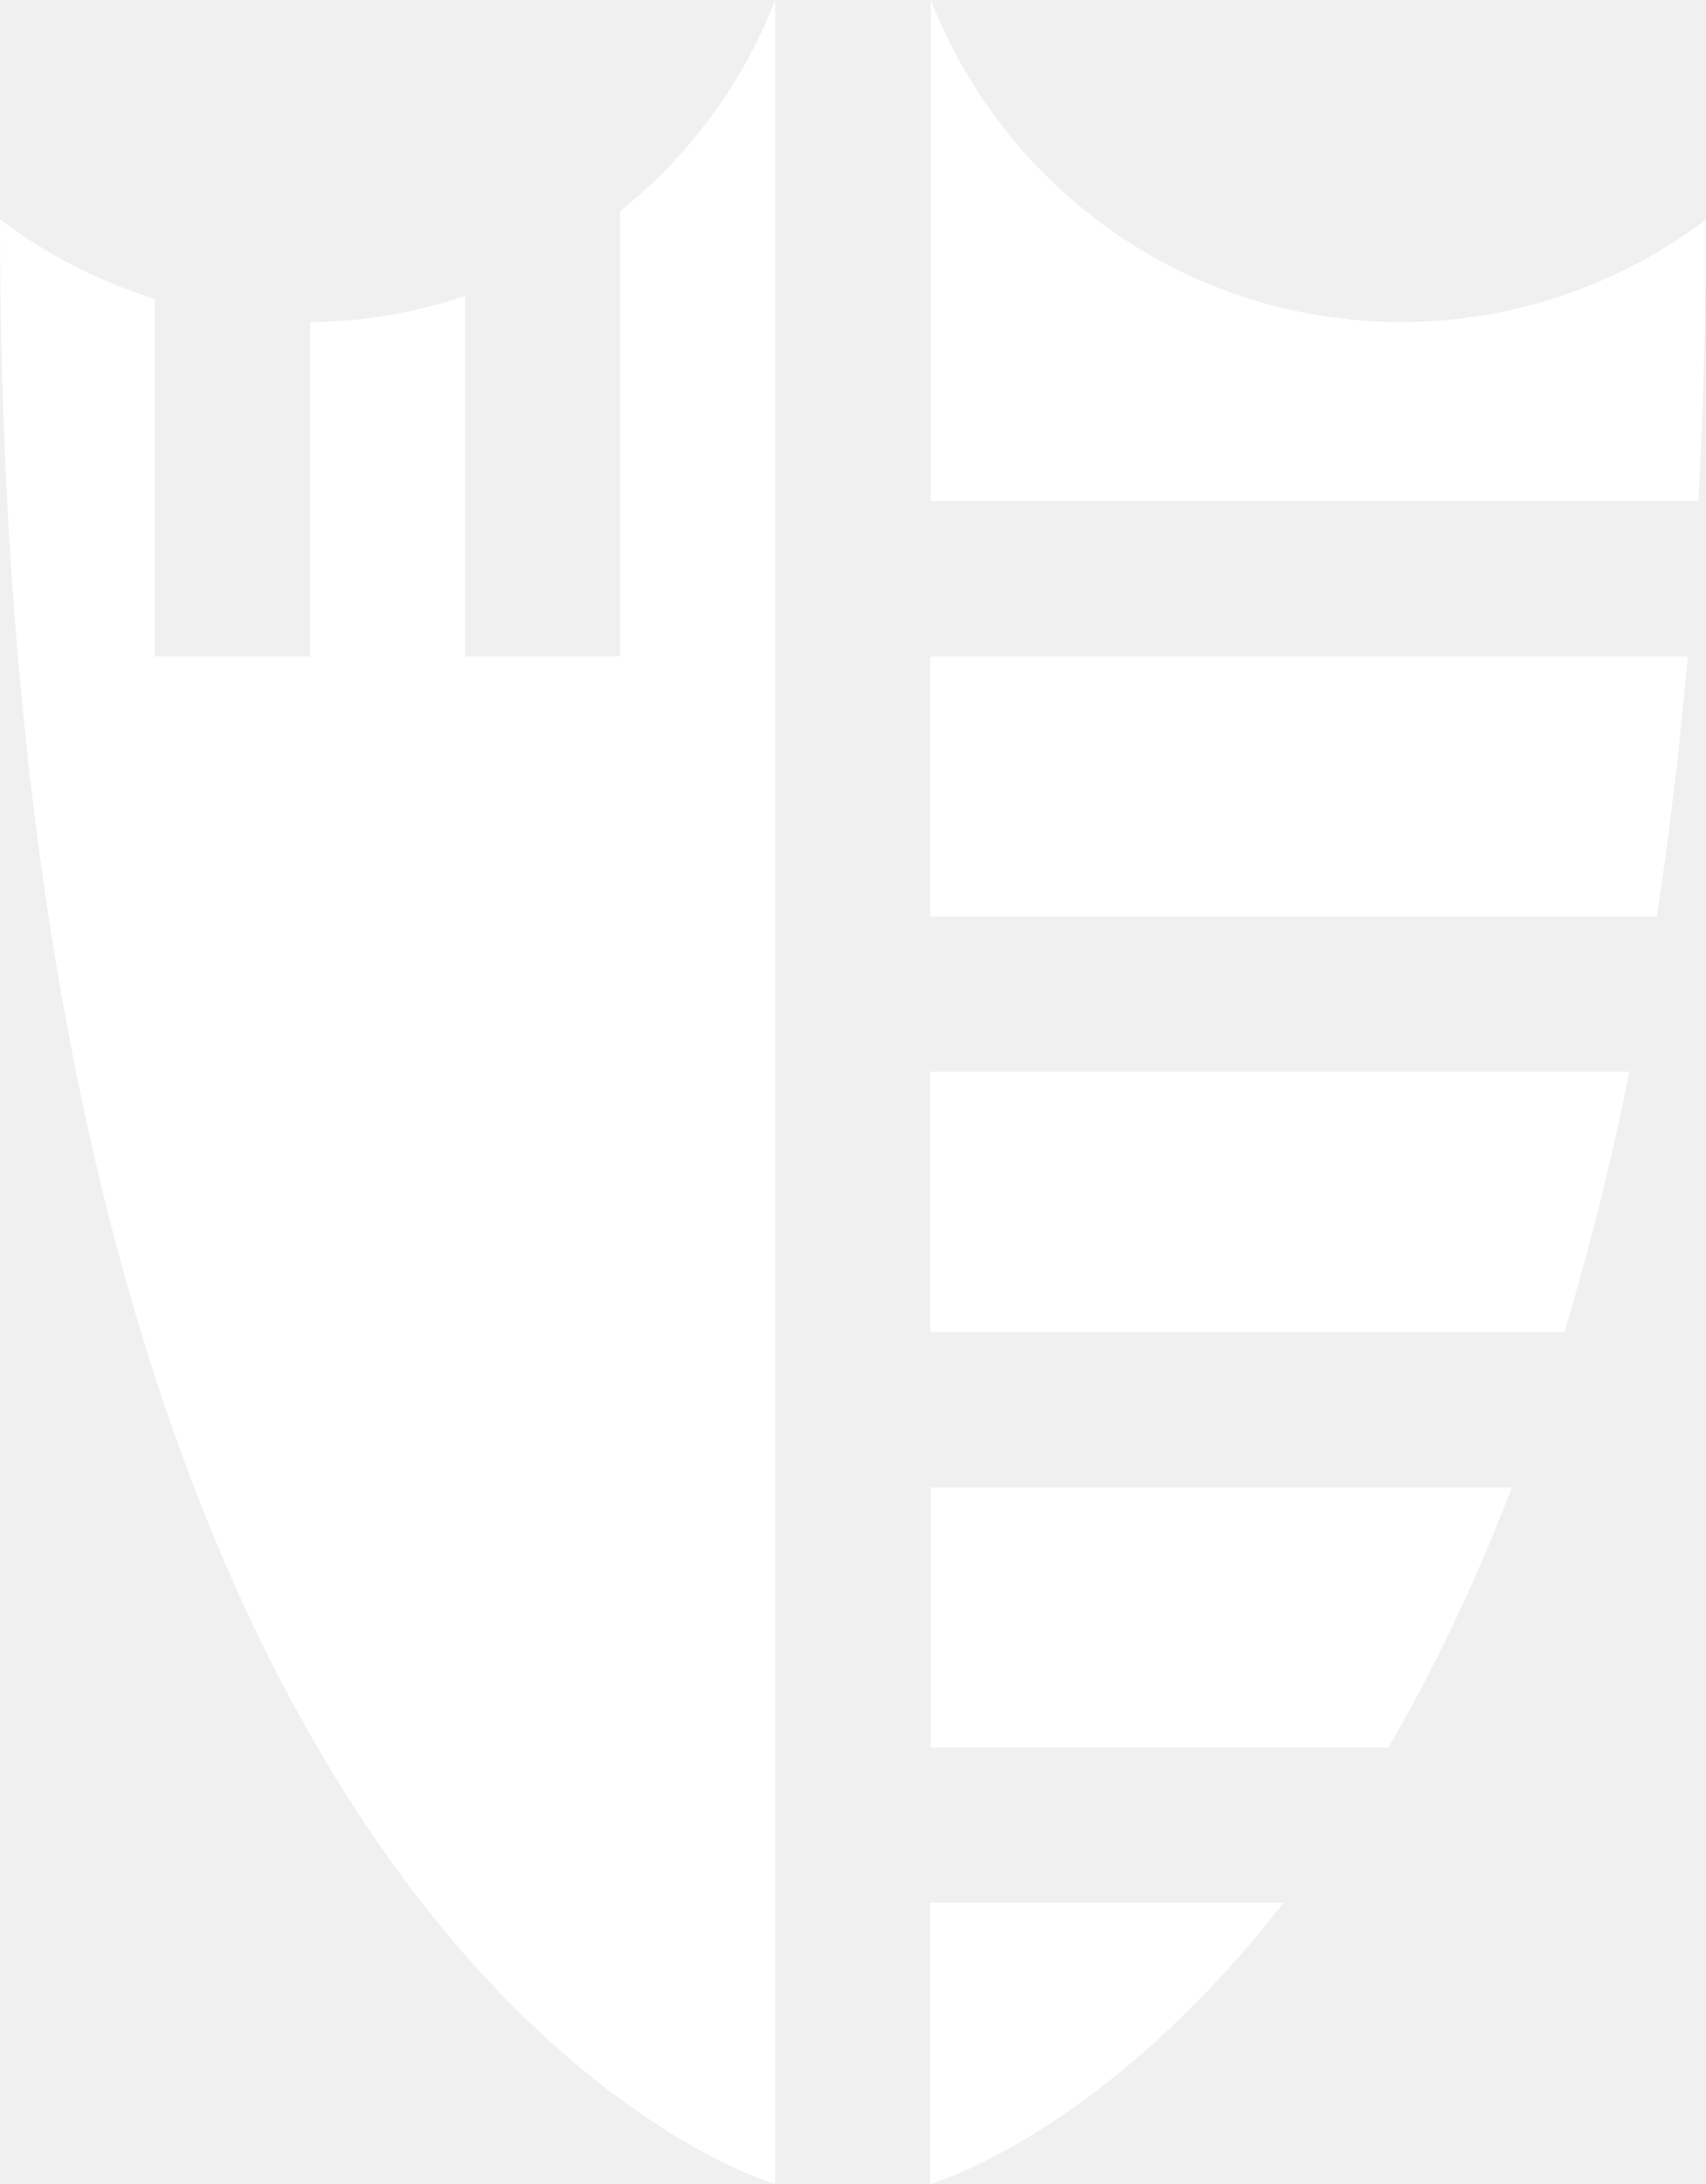
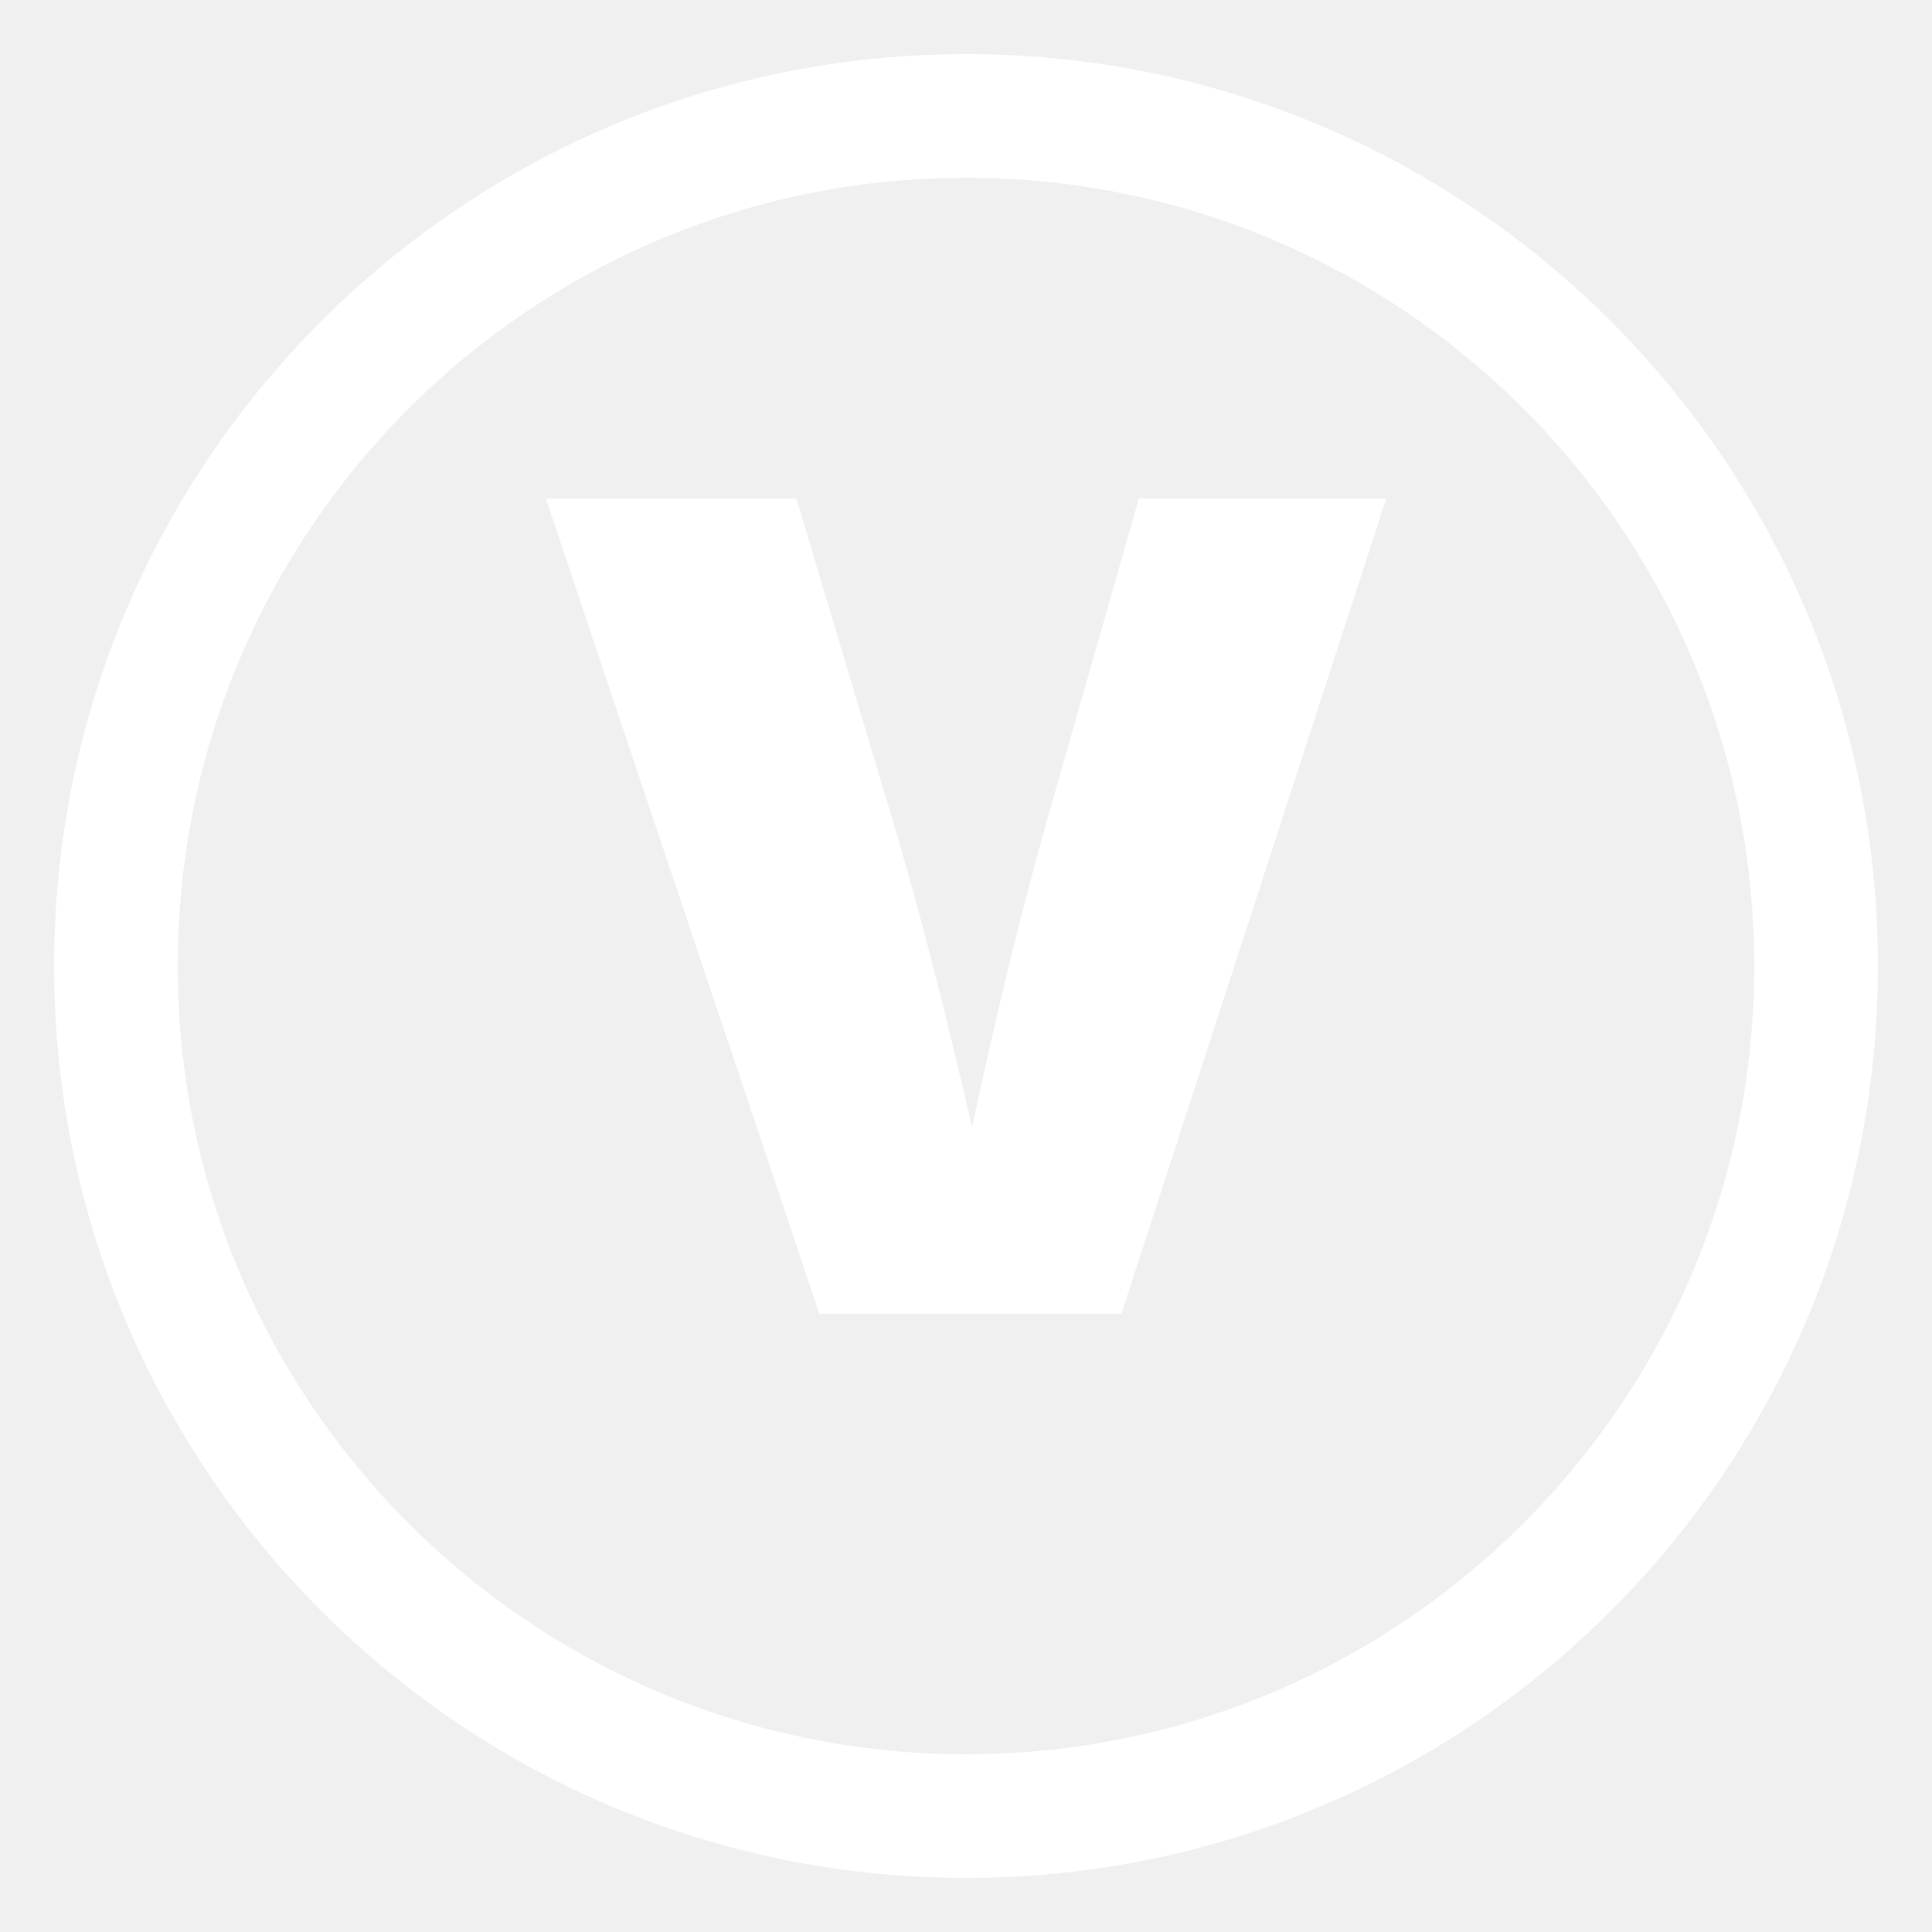
- <svg xmlns="http://www.w3.org/2000/svg" id="Layer_1" viewBox="0 0 386.2 494.4">
-   <defs>
-     <style> .st0 { fill: #fff; } </style>
-   </defs>
-   <path class="st0" d="M210.6,242.6v58.9h143.6c5.4-18,10.4-37.6,14.7-58.9h-158.3Z" />
-   <path class="st0" d="M384.5,113.5c1.1-20.2,1.7-41.4,1.7-63.7h-.1c-19.1,14.4-43,23.1-68.9,23.1-48.6,0-89.9-30.3-106.5-73v113.5h173.9,0Z" />
-   <path class="st0" d="M210.6,430.7v63.7s38.9-10.9,80-63.7h-80Z" />
-   <path class="st0" d="M314.3,395.6c9.8-16.8,19.3-36.3,28-58.9h-131.6v58.9h103.6Z" />
-   <path class="st0" d="M210.6,148.6v58.9h164.5c2.8-18.5,5.2-38.1,7-58.9h-171.5Z" />
-   <path class="st0" d="M140.4,148.6h-35.1v-81.6c-11,3.7-22.8,5.8-35.1,5.9v75.7h-35.2v-80.9C22.4,63.7,10.5,57.6.1,49.7h-.1c0,395.3,175.5,444.7,175.5,444.7V0c-7.3,18.9-19.5,35.3-35.1,47.8v100.8Z" />
+ <svg xmlns="http://www.w3.org/2000/svg" viewBox="0 0 500 500">
+   <circle cx="250" cy="250" r="220" fill="none" stroke="#ffffff" stroke-width="32" />
+   <text x="50%" y="68%" font-family="SuisseIntlRegular, 'ABCSocialCondensed-Bold-Trial', 'Inter', 'Montserrat', 'Helvetica', sans-serif" font-size="290" font-weight="900" fill="#ffffff" text-anchor="middle">V</text>
</svg>
